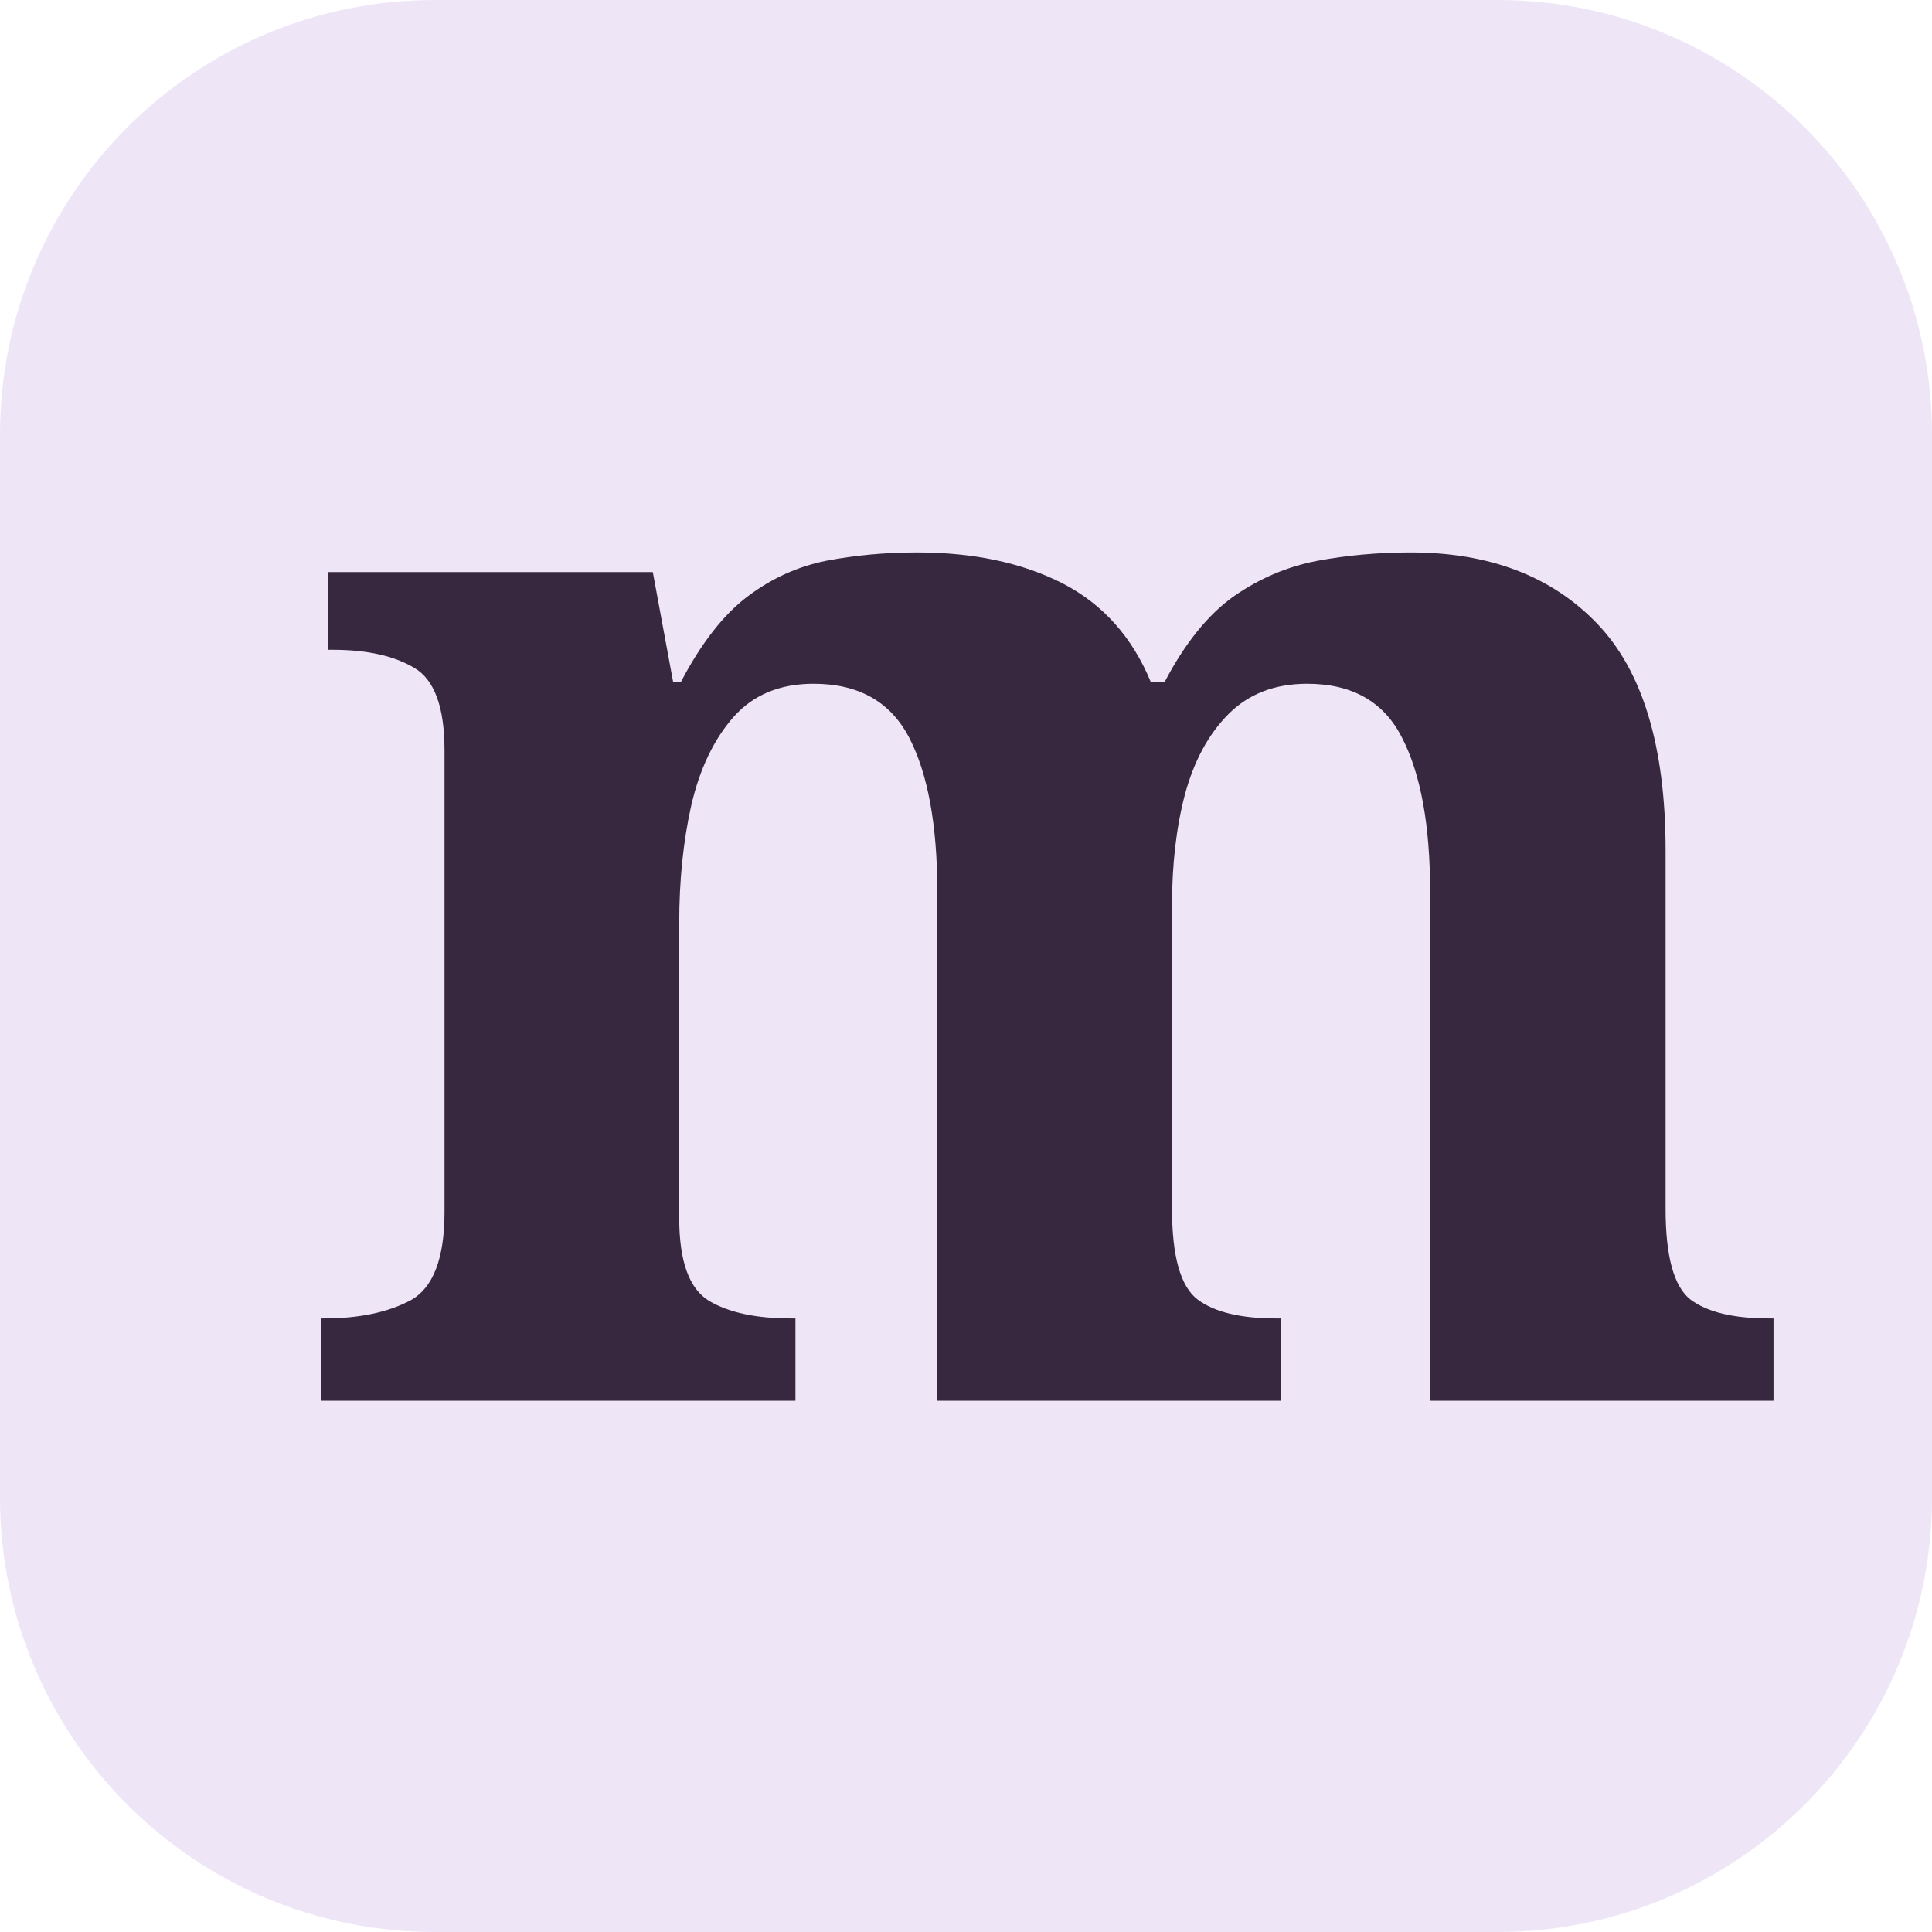
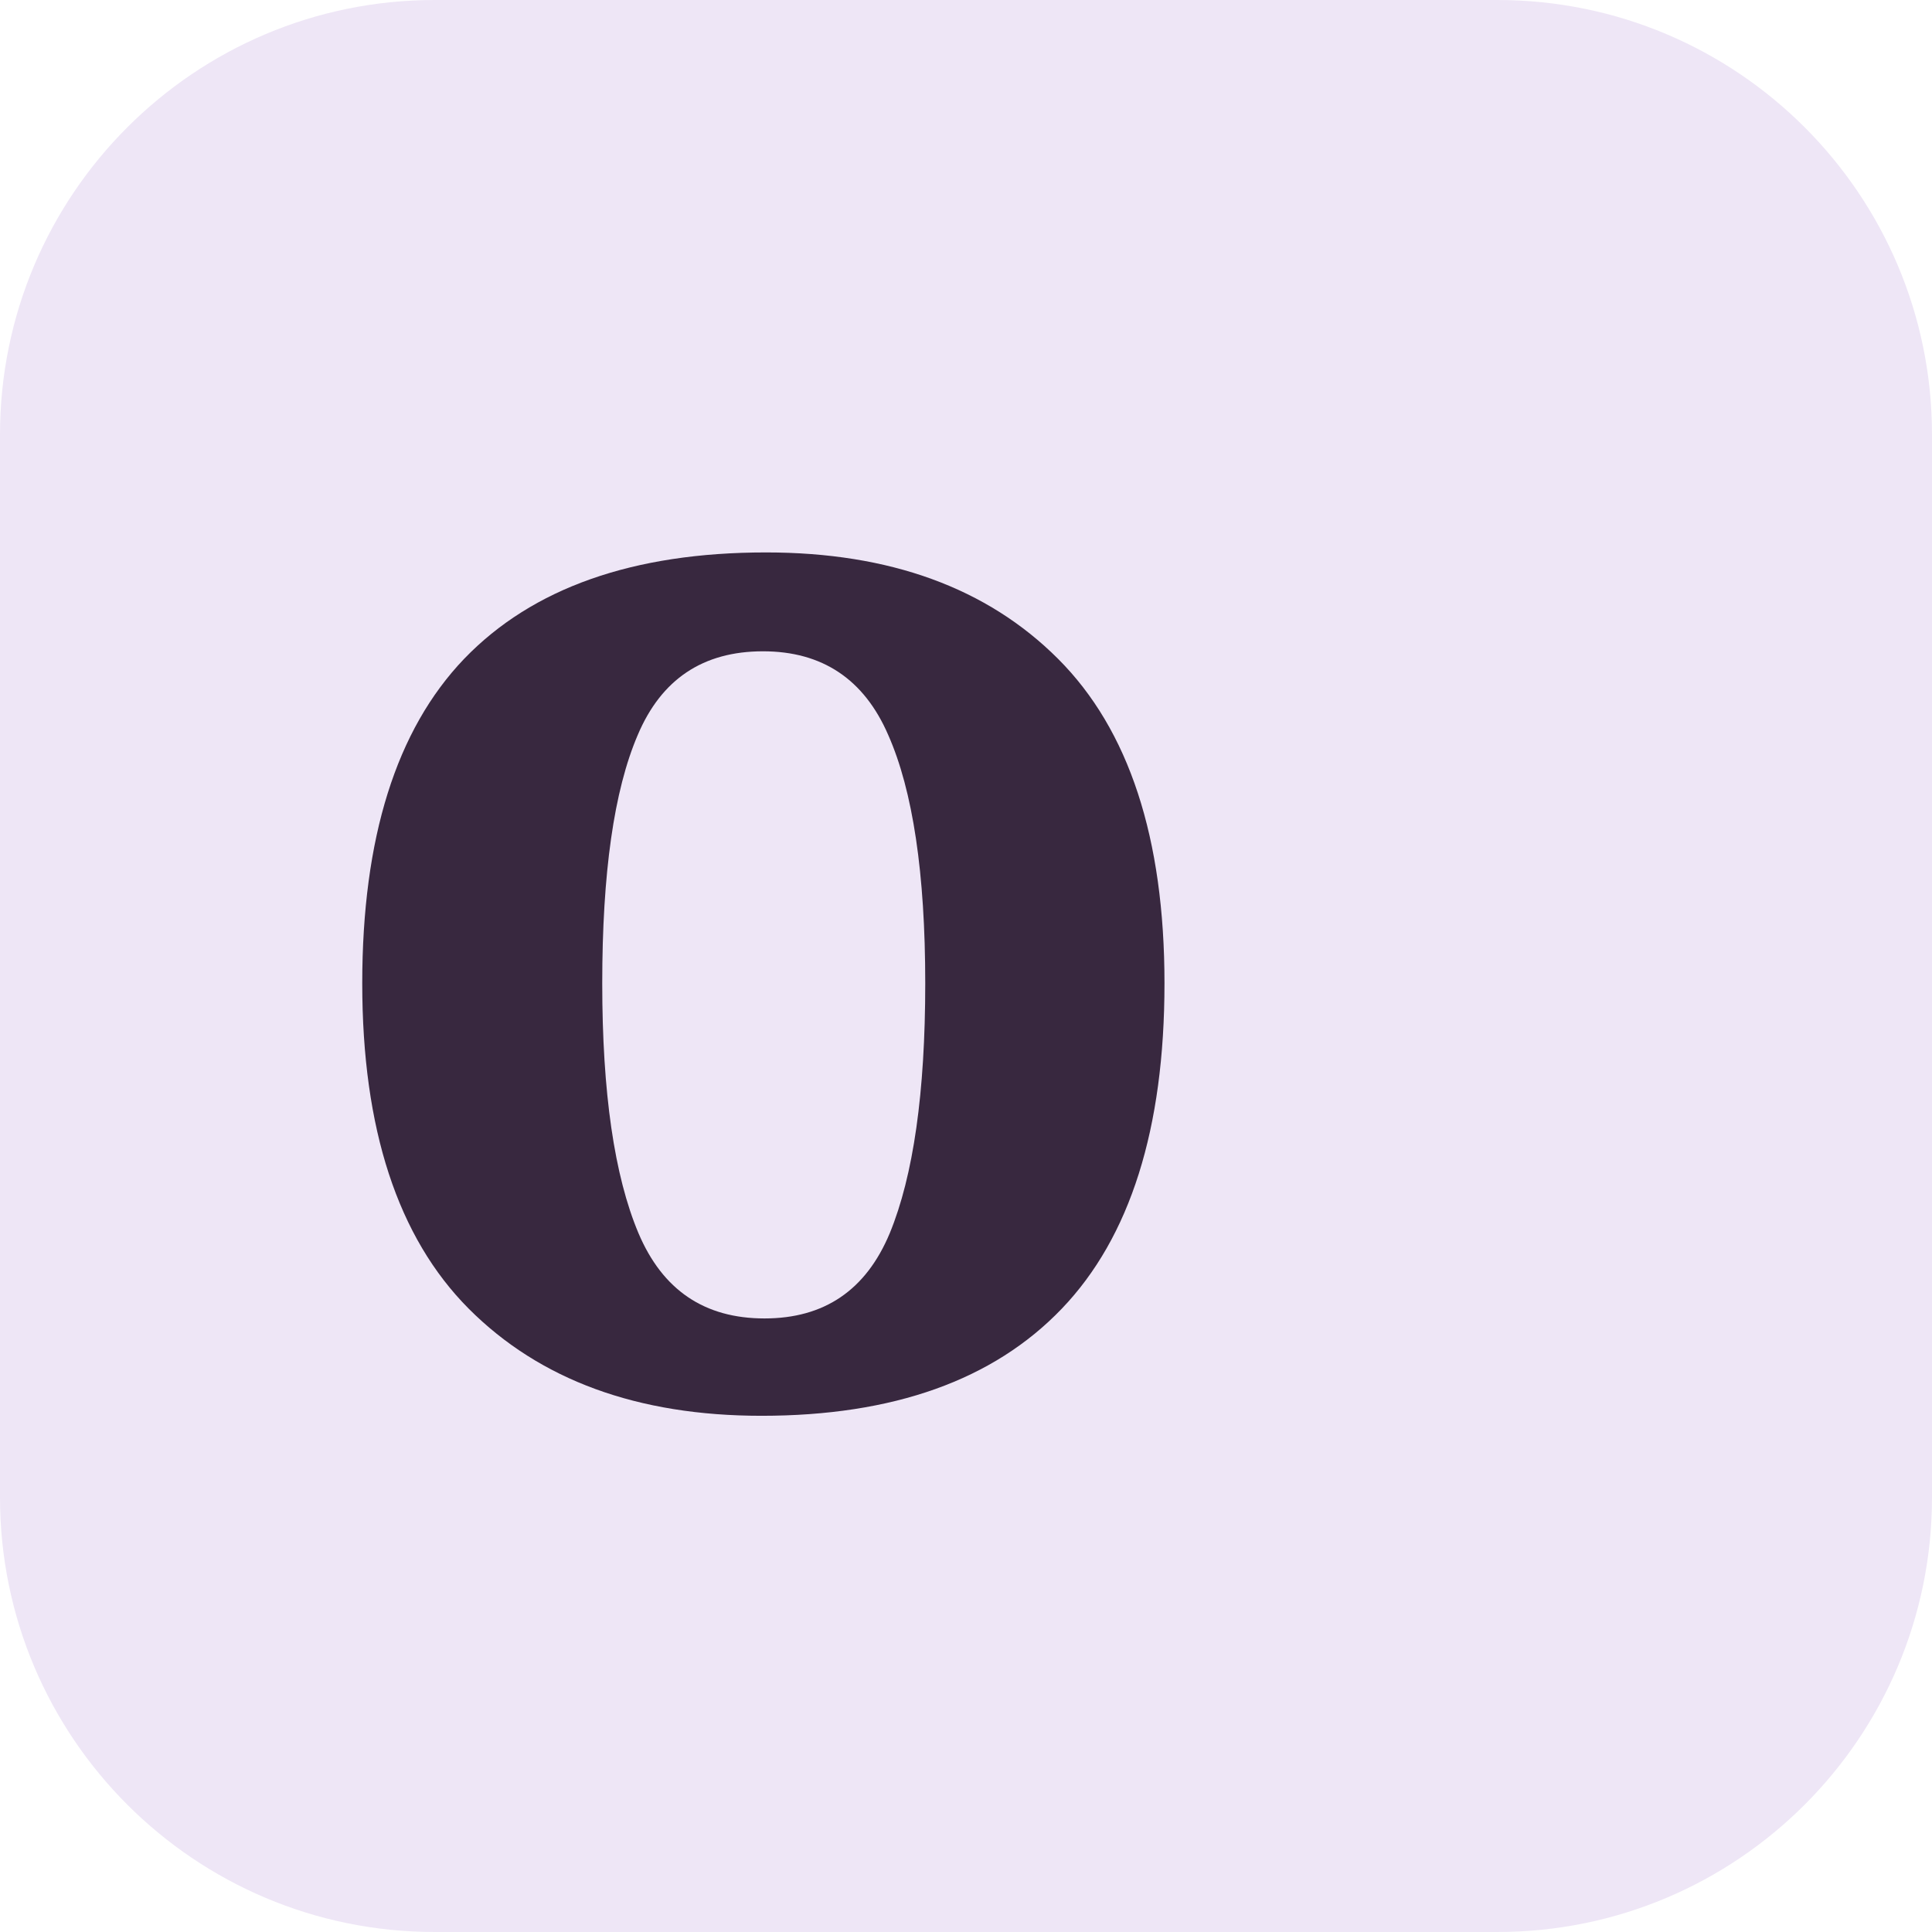
<svg xmlns="http://www.w3.org/2000/svg" viewBox="0 0 40 40">
  <rect width="40" height="40" rx="9" fill="#eee6f6" />
-   <text x="6" y="29" font-family="Georgia" font-size="32" font-weight="bold" fill="#38283f">m</text>
+   <text x="6" y="29" font-family="Georgia" font-size="32" font-weight="bold" fill="#38283f">o</text>
</svg>
